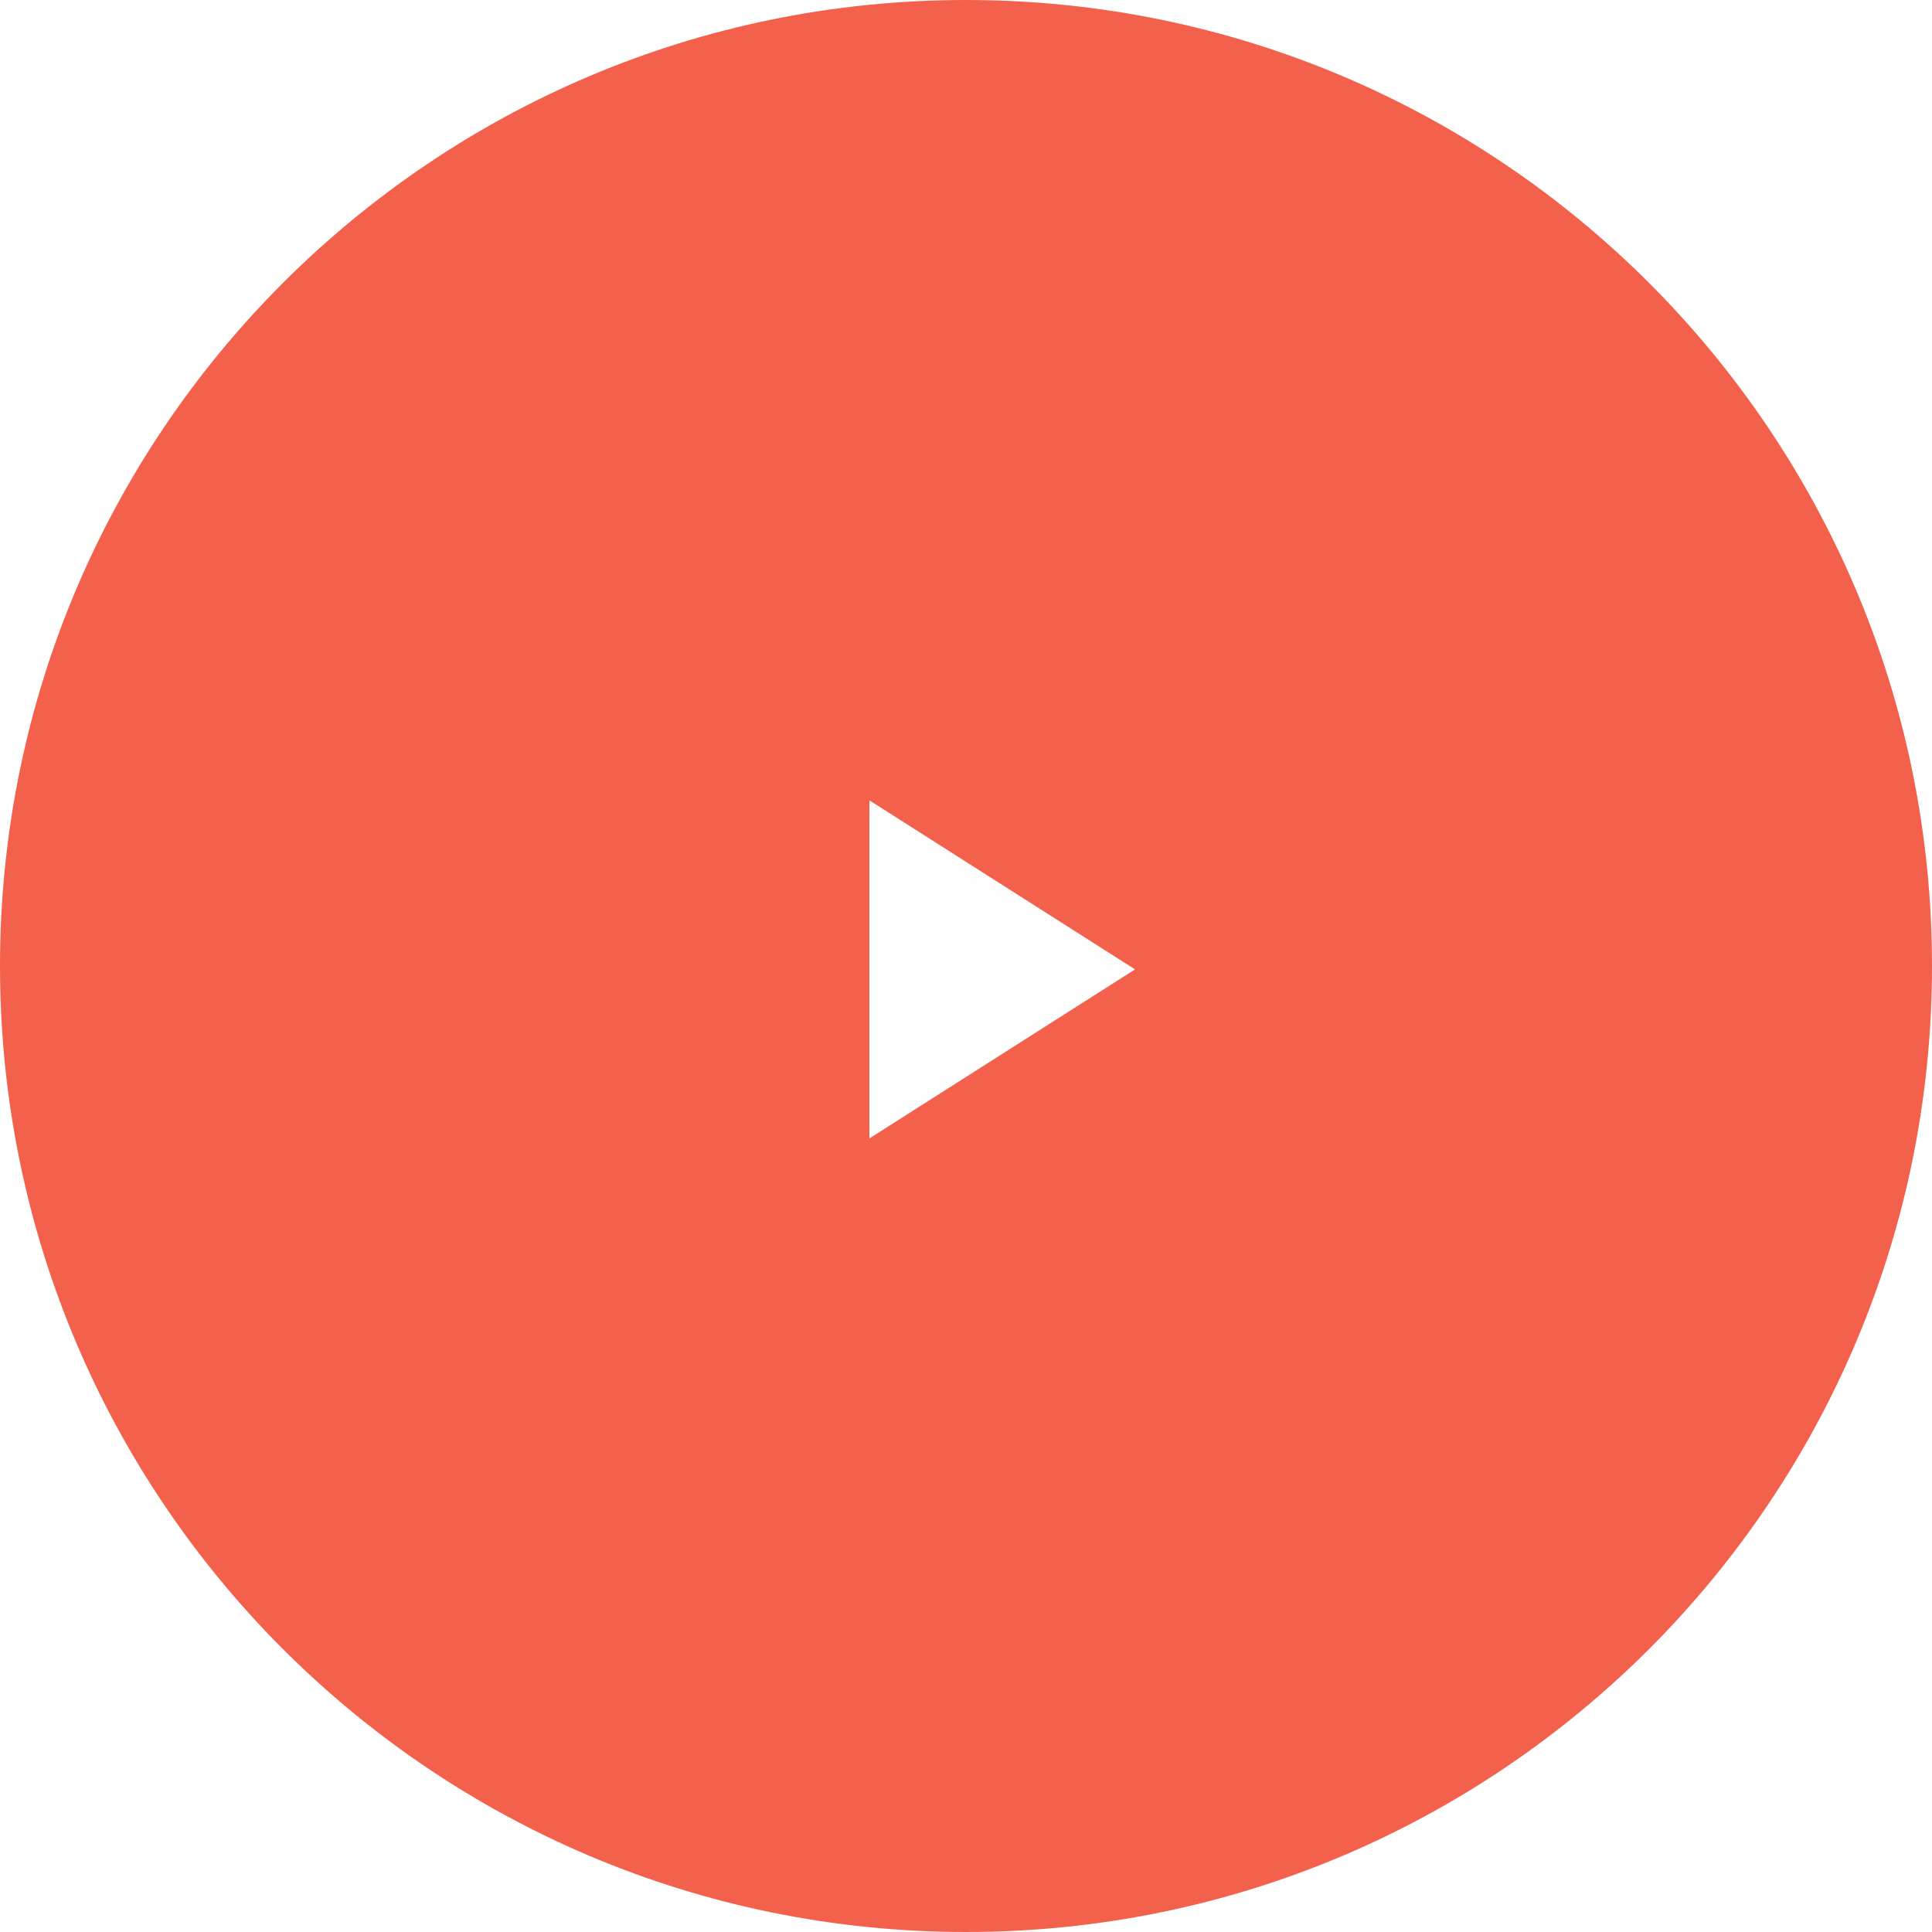
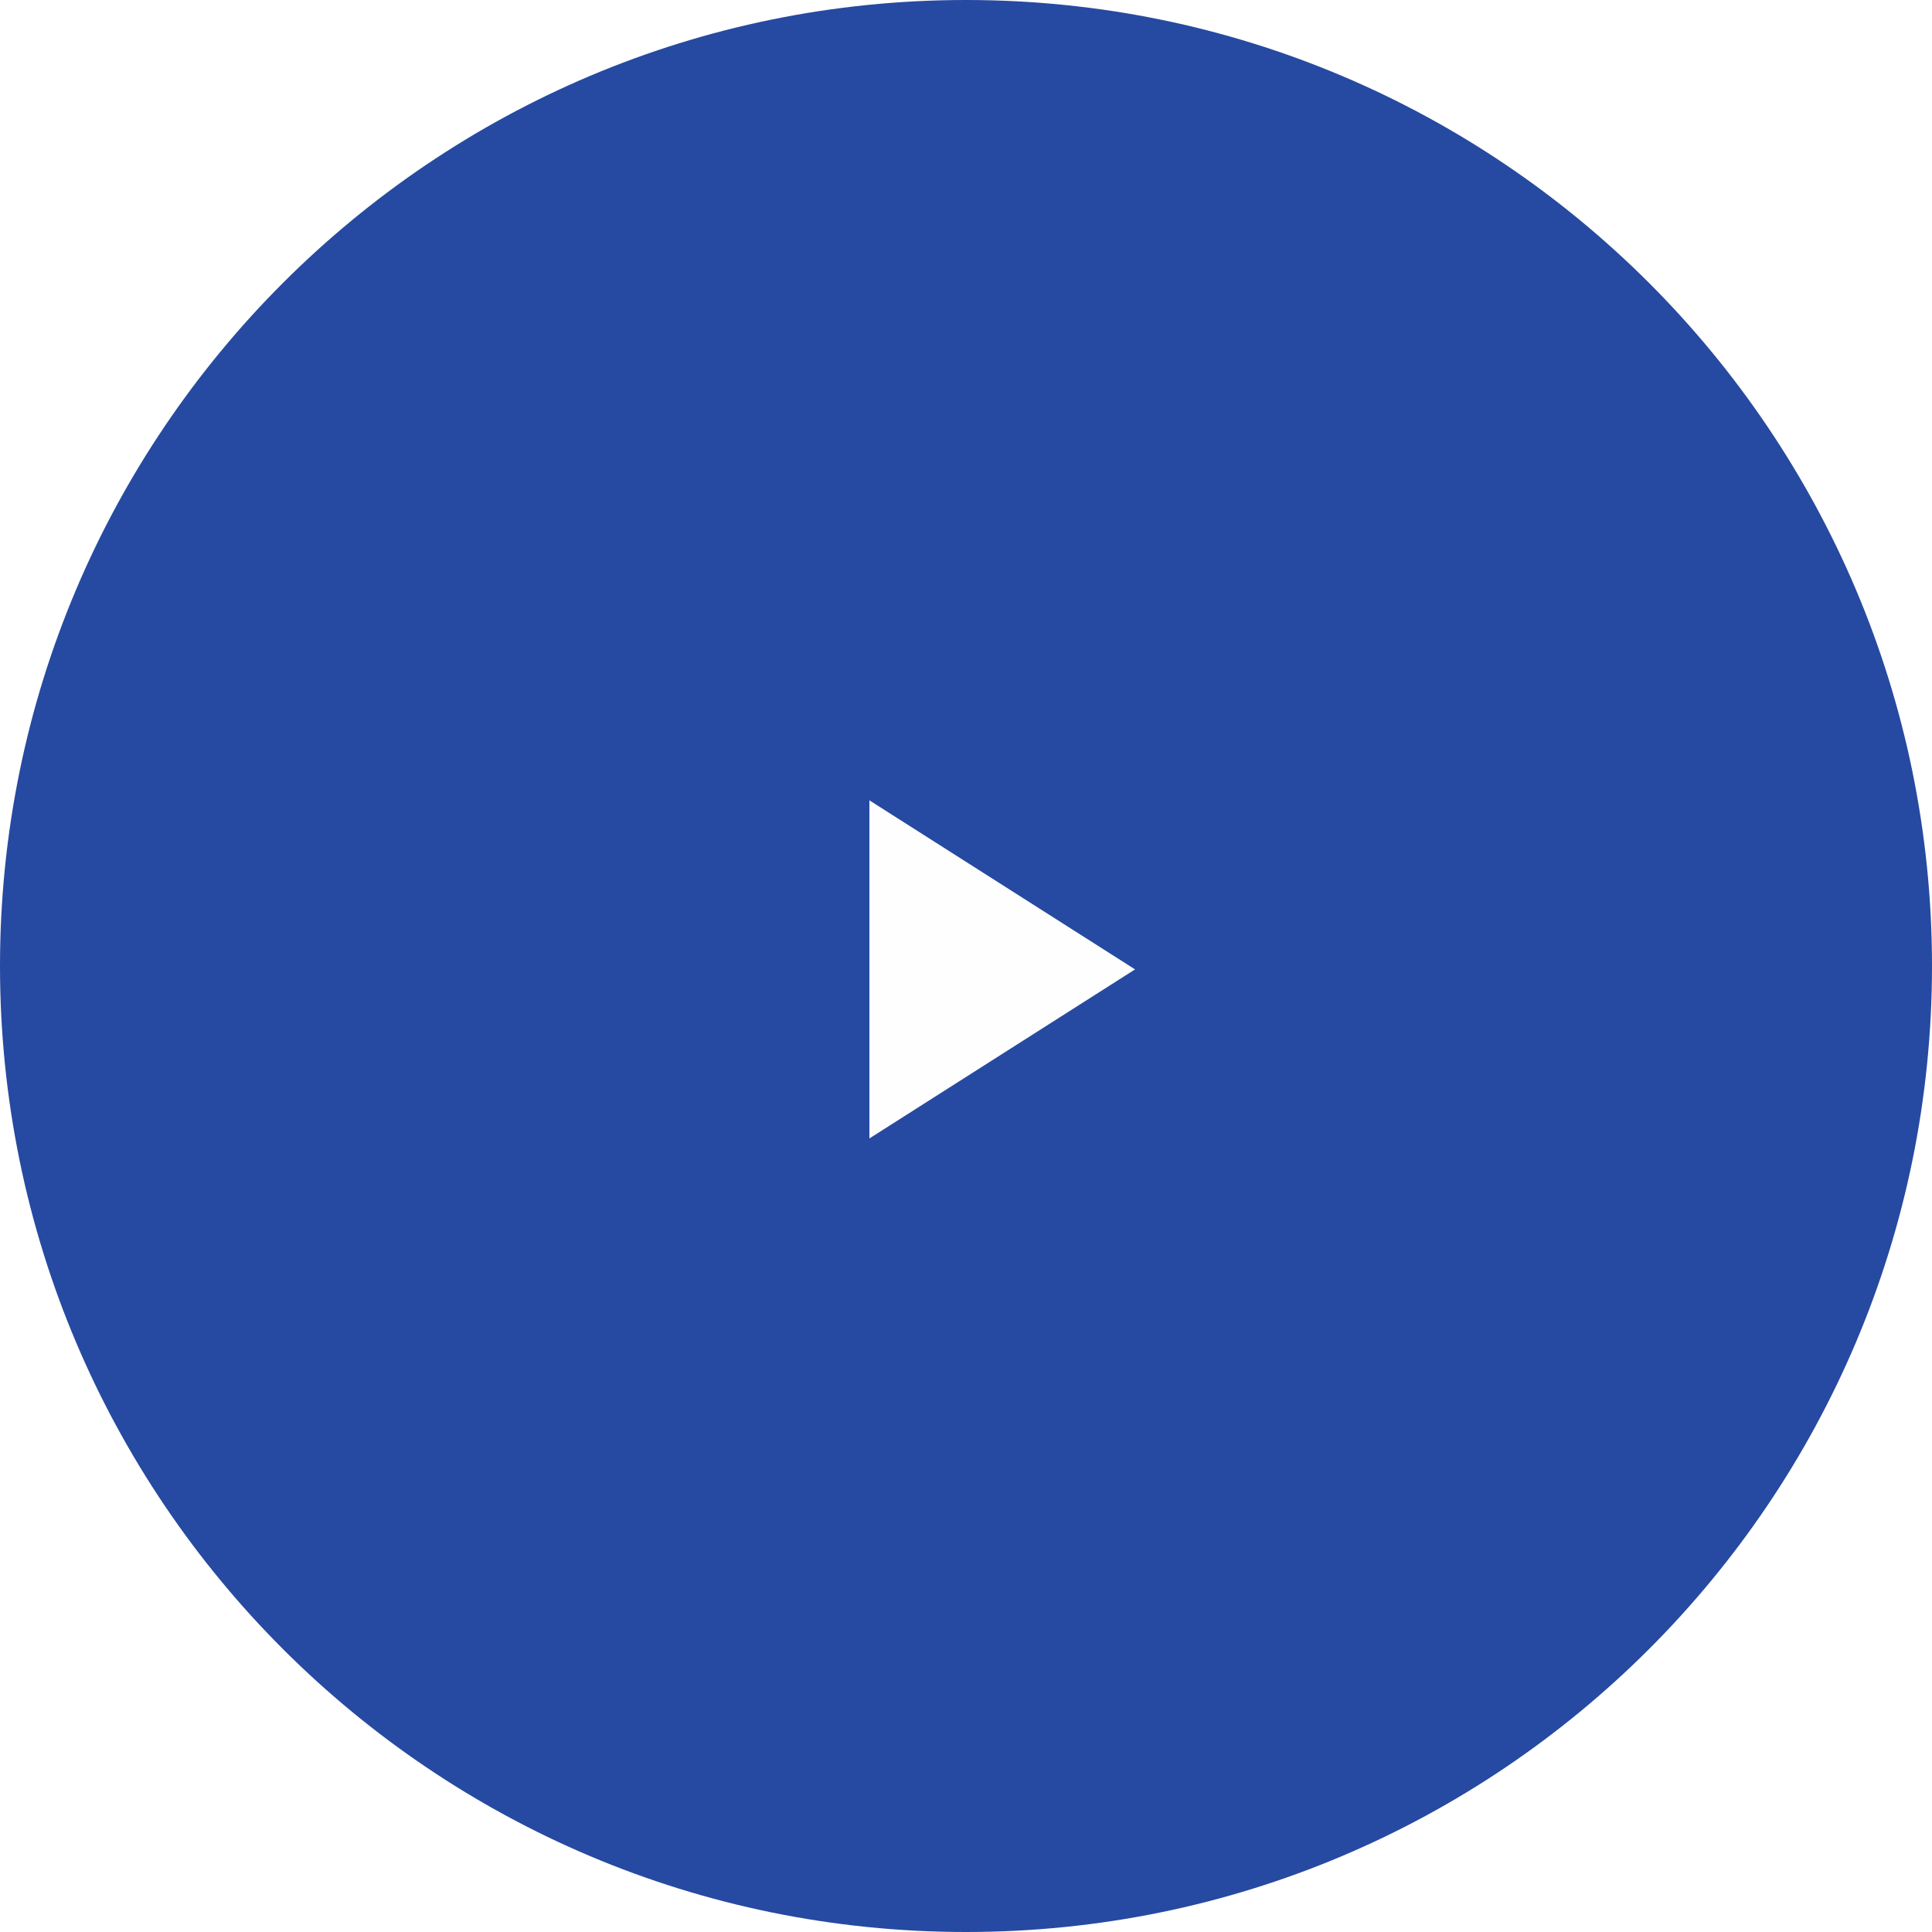
<svg xmlns="http://www.w3.org/2000/svg" width="120" height="120" viewBox="0 0 120 120" fill="none">
-   <circle cx="60" cy="60" r="60" fill="#F3604C" />
+   <circle cx="60" cy="60" r="60" fill="#264aa1" />
  <path d="M54 49.711V70.711L70.5 60.211L54 49.711Z" fill="#FEFEFE" />
</svg>
